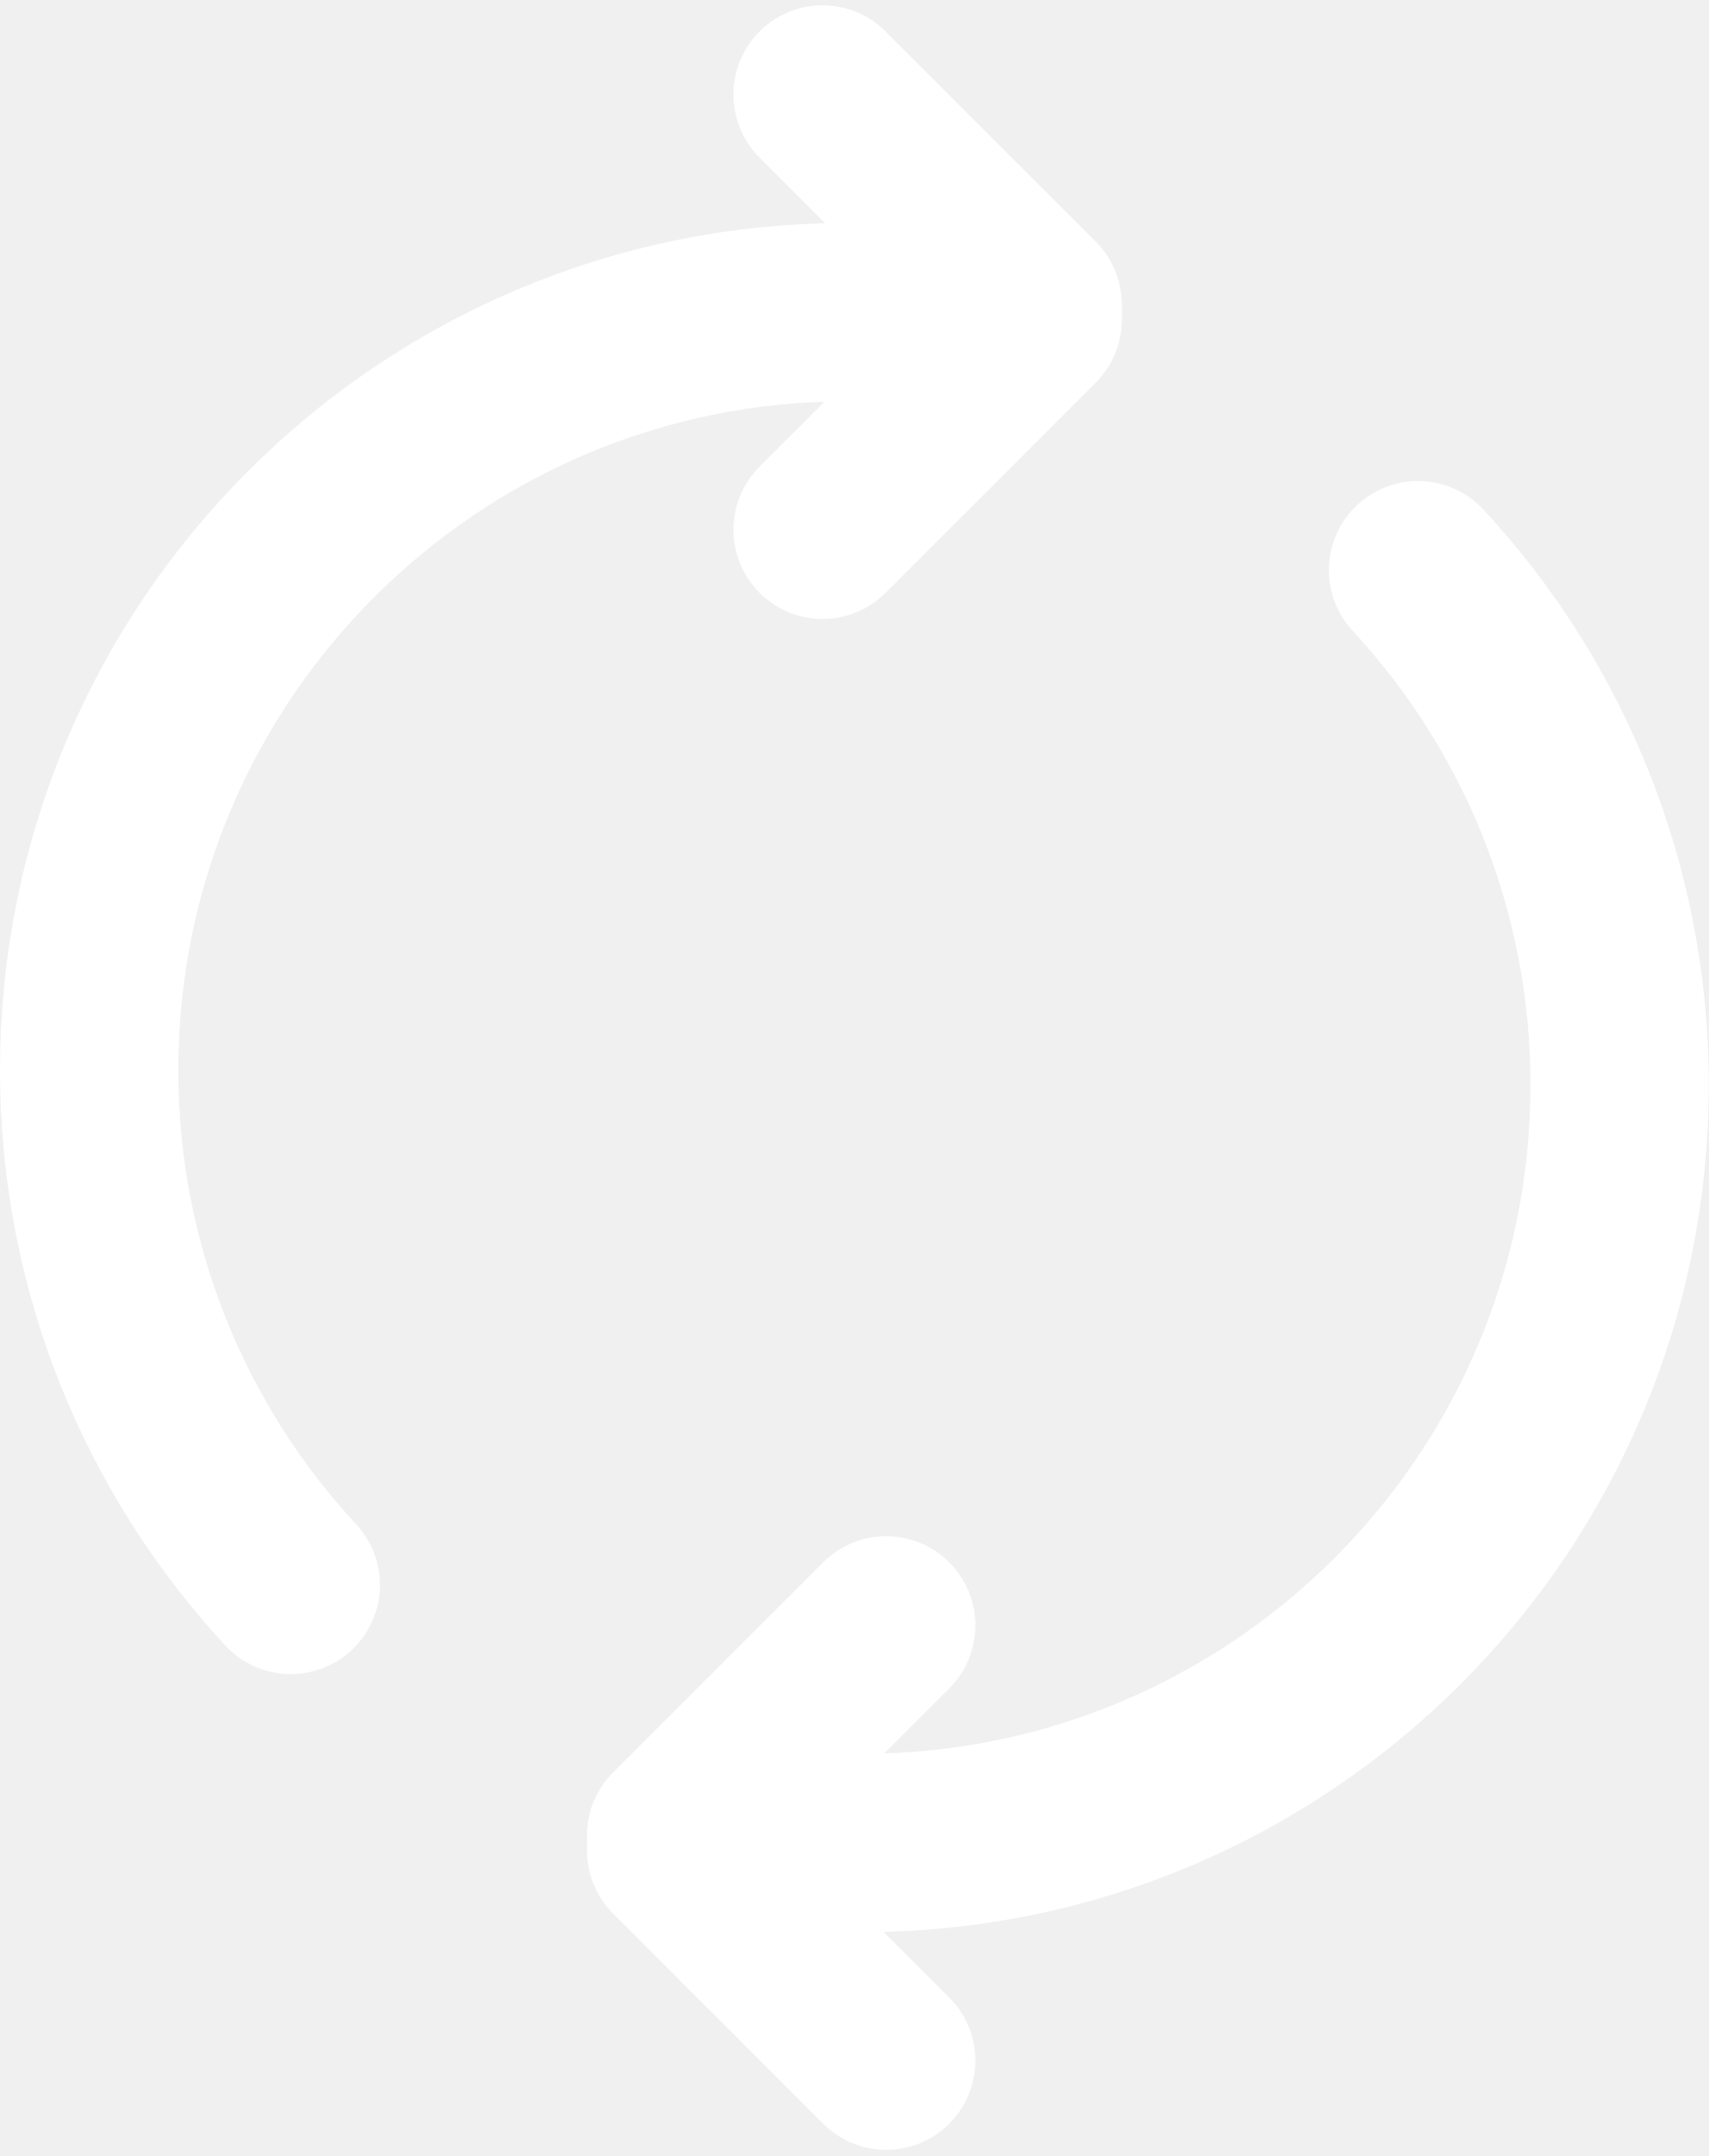
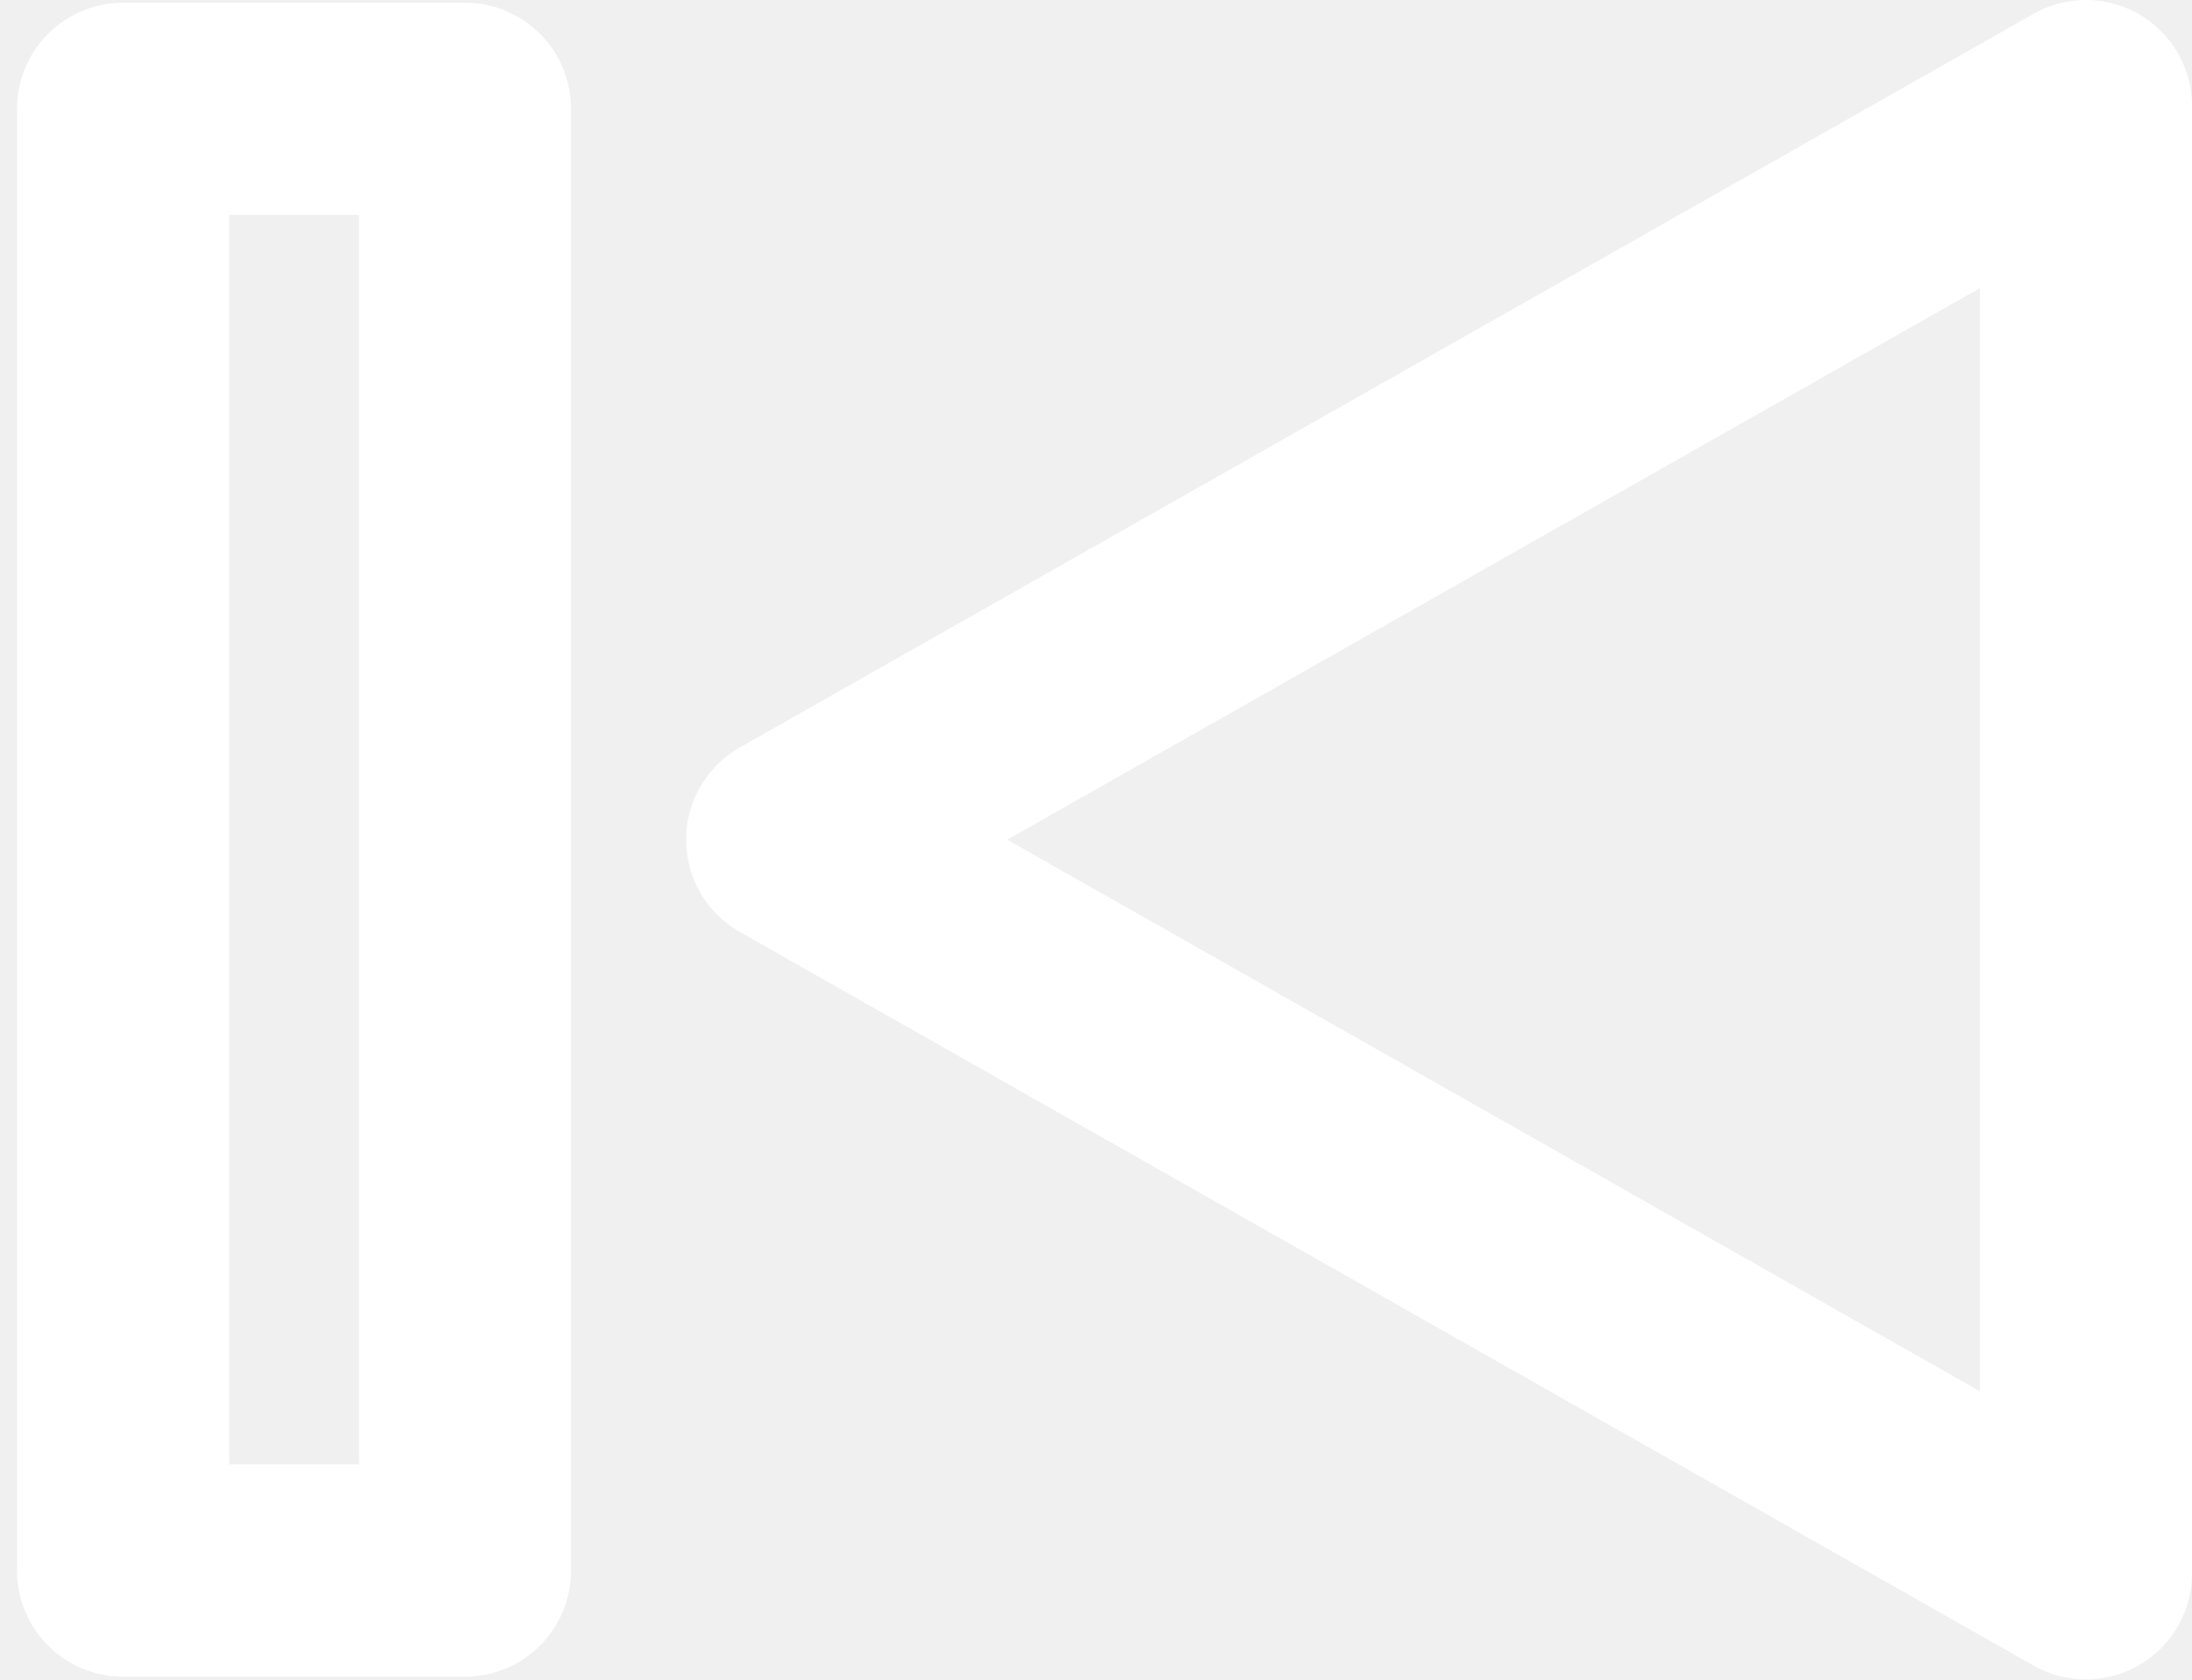
- <svg xmlns="http://www.w3.org/2000/svg" width="115px" height="145px" viewBox="0 0 115 145" version="1.1">
+ <svg xmlns="http://www.w3.org/2000/svg" width="124px" height="95px" viewBox="0 0 124 95" version="1.1">
  <defs />
  <g id="Page-1" stroke="none" stroke-width="1" fill="none" fill-rule="evenodd">
-     <g id="Artboard-1-Copy" transform="translate(-51, -5)" stroke="#FFFFFF" stroke-width="12" stroke-linecap="round" stroke-linejoin="round">
-       <g id="Group" transform="translate(57, 11)">
-         <path d="M52,118 C80.167,118 103,95.167 103,67 C103,53.628 97.853,41.457 89.433,32.362" id="Oval-1" />
-         <path d="M39.5,117.5 L53.642,103.358" id="Line" />
-         <path d="M39.5,118.5 L53.642,132.642" id="Line-Copy" />
-         <path d="M51,15 C22.833,15 1.0658141e-13,37.833 1.0658141e-13,66 C9.9475983e-14,79.372 5.147,91.543 13.567,100.638" id="Oval-1" />
-         <path d="M63.5,15.5 L49.358,29.642" id="Line" />
-         <path d="M63.5,14.5 L49.358,0.358" id="Line-Copy" />
+     <g id="reset" transform="translate(-46, -30)" stroke="#FFFFFF" stroke-width="12" stroke-linejoin="round">
+       <g transform="translate(52, 36)">
+         <path d="M38.813,83 L38.813,0 L112,41.5 L38.813,83 Z" id="Triangle-1" transform="translate(75.40673, 41.5) scale(-1, 1) translate(-75.40673, -41.5) " />
+         <rect id="Rectangle-1" stroke-linecap="round" transform="translate(10.63423, 41.5) rotate(-90) translate(-10.63423, -41.5) " x="-30.711" y="31.83" width="82.691" height="19.34" />
      </g>
    </g>
  </g>
</svg>
